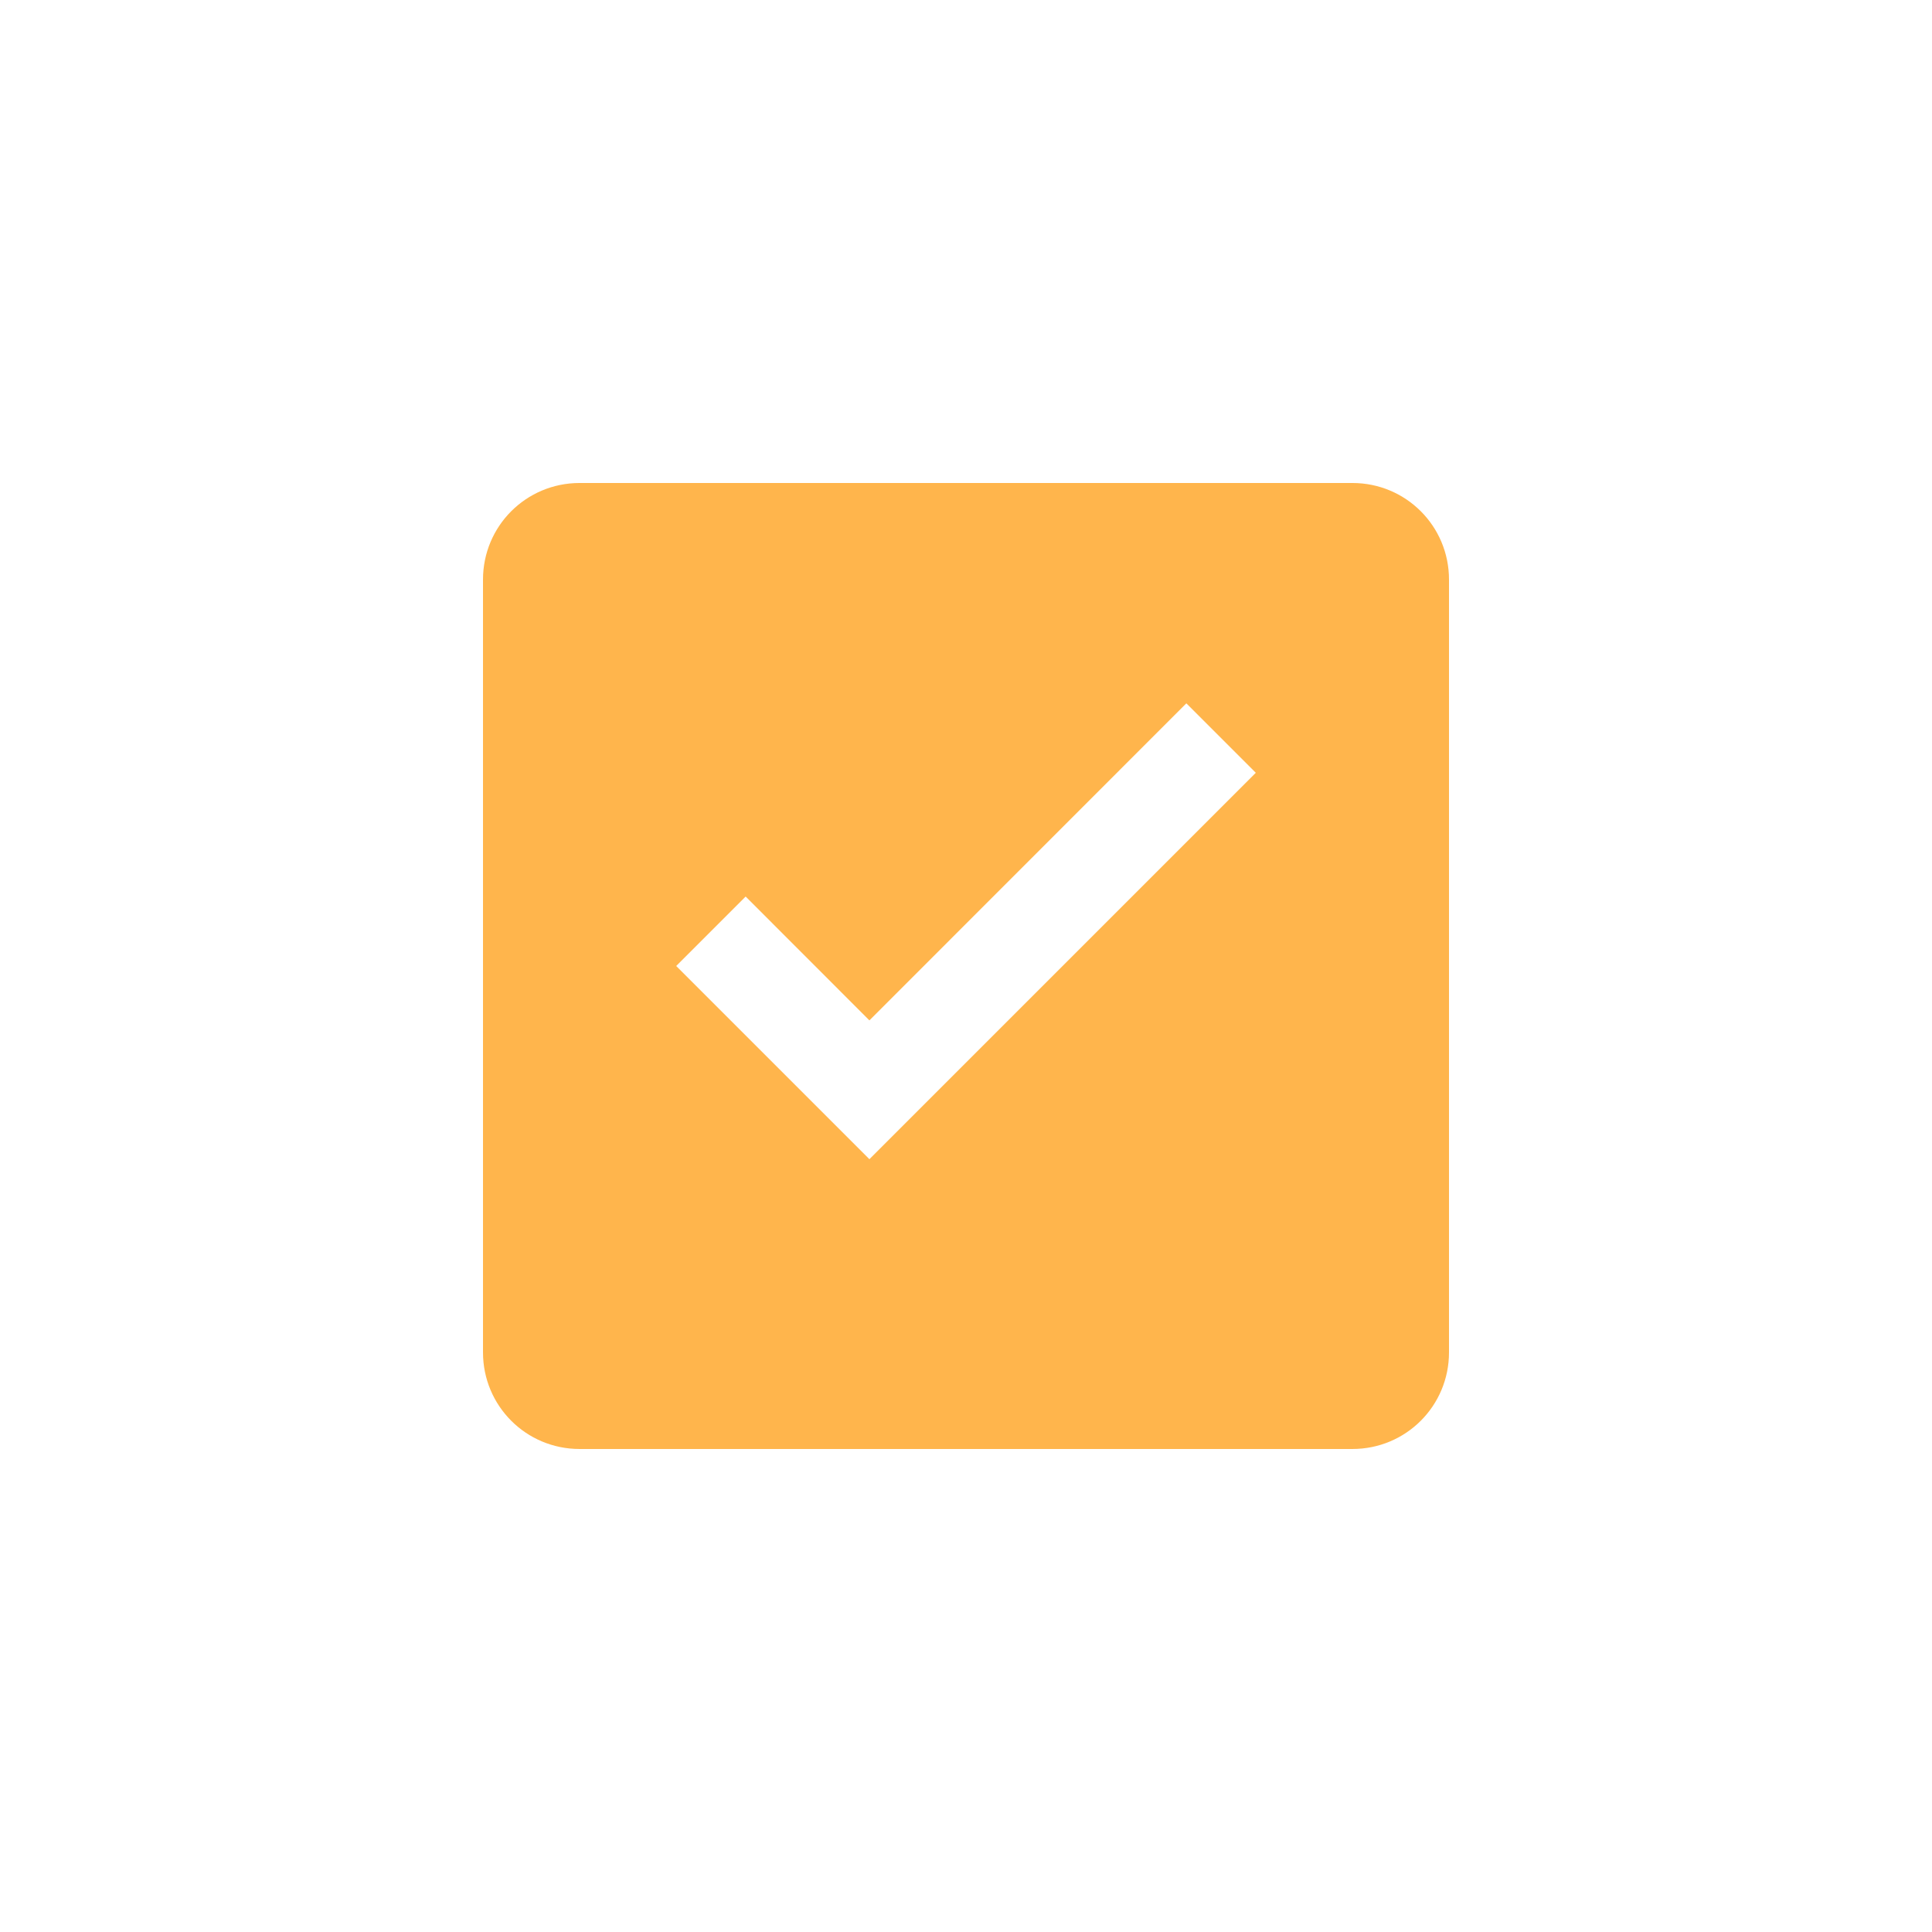
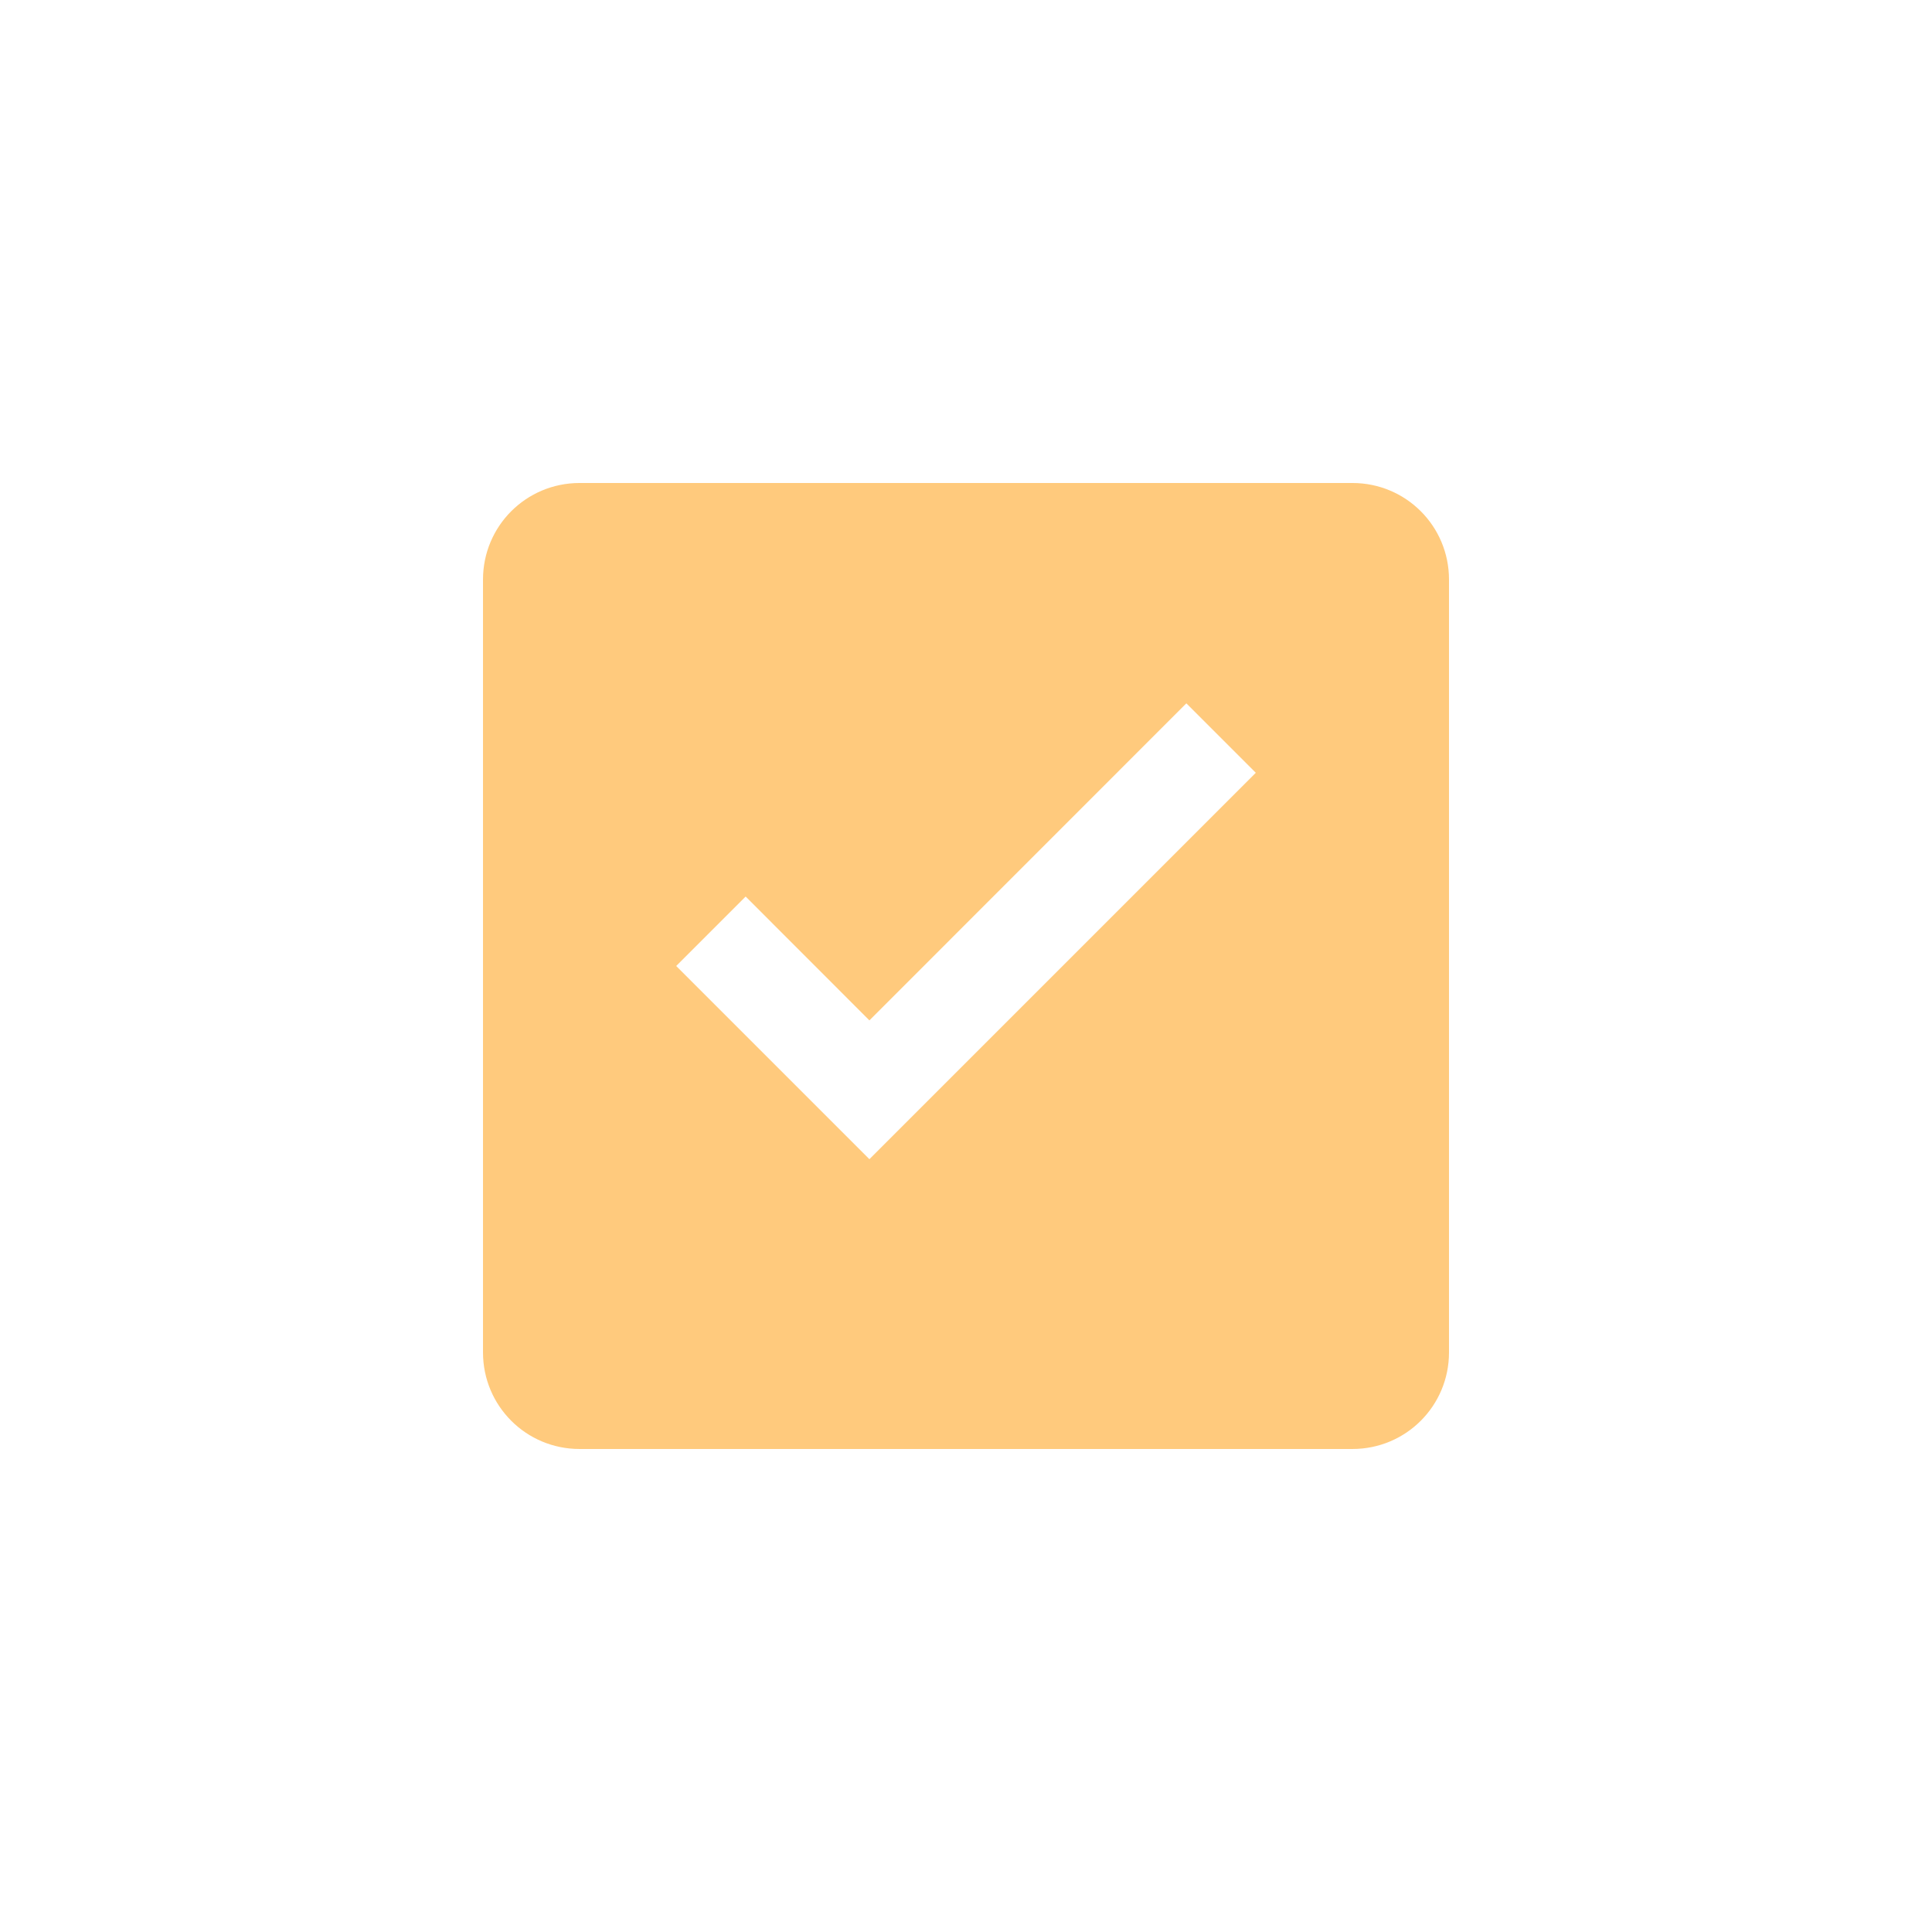
<svg xmlns="http://www.w3.org/2000/svg" width="20" height="20" id="svg4682" version="1.1">
  <defs id="defs4684" />
  <g id="layer1" transform="translate(0,-1032.362)">
-     <path style="color:#000000;display:inline;overflow:visible;visibility:visible;fill:#ffb54c;fill-opacity:1;fill-rule:nonzero;stroke:none;stroke-width:0.5;marker:none;enable-background:accumulate" d="m 6,1037.362 c -0.554,0 -1,0.446 -1,1 v 8 c 0,0.554 0.446,1 1,1 h 8 c 0.554,0 1,-0.446 1,-1 v -8 c 0,-0.554 -0.446,-1 -1,-1 z m 6.281,2.281 0.719,0.719 -4,4 -2,-2 0.719,-0.719 L 9,1042.925 Z" id="rect4931-8" />
+     <path style="color:#000000;display:inline;overflow:visible;visibility:visible;fill:#ffca7d;fill-opacity:1;fill-rule:nonzero;stroke:none;stroke-width:0.5;marker:none;enable-background:accumulate" d="m 6,1037.362 c -0.554,0 -1,0.446 -1,1 v 8 c 0,0.554 0.446,1 1,1 h 8 c 0.554,0 1,-0.446 1,-1 v -8 c 0,-0.554 -0.446,-1 -1,-1 z m 6.281,2.281 0.719,0.719 -4,4 -2,-2 0.719,-0.719 L 9,1042.925 Z" id="rect4931-8" />
  </g>
</svg>
